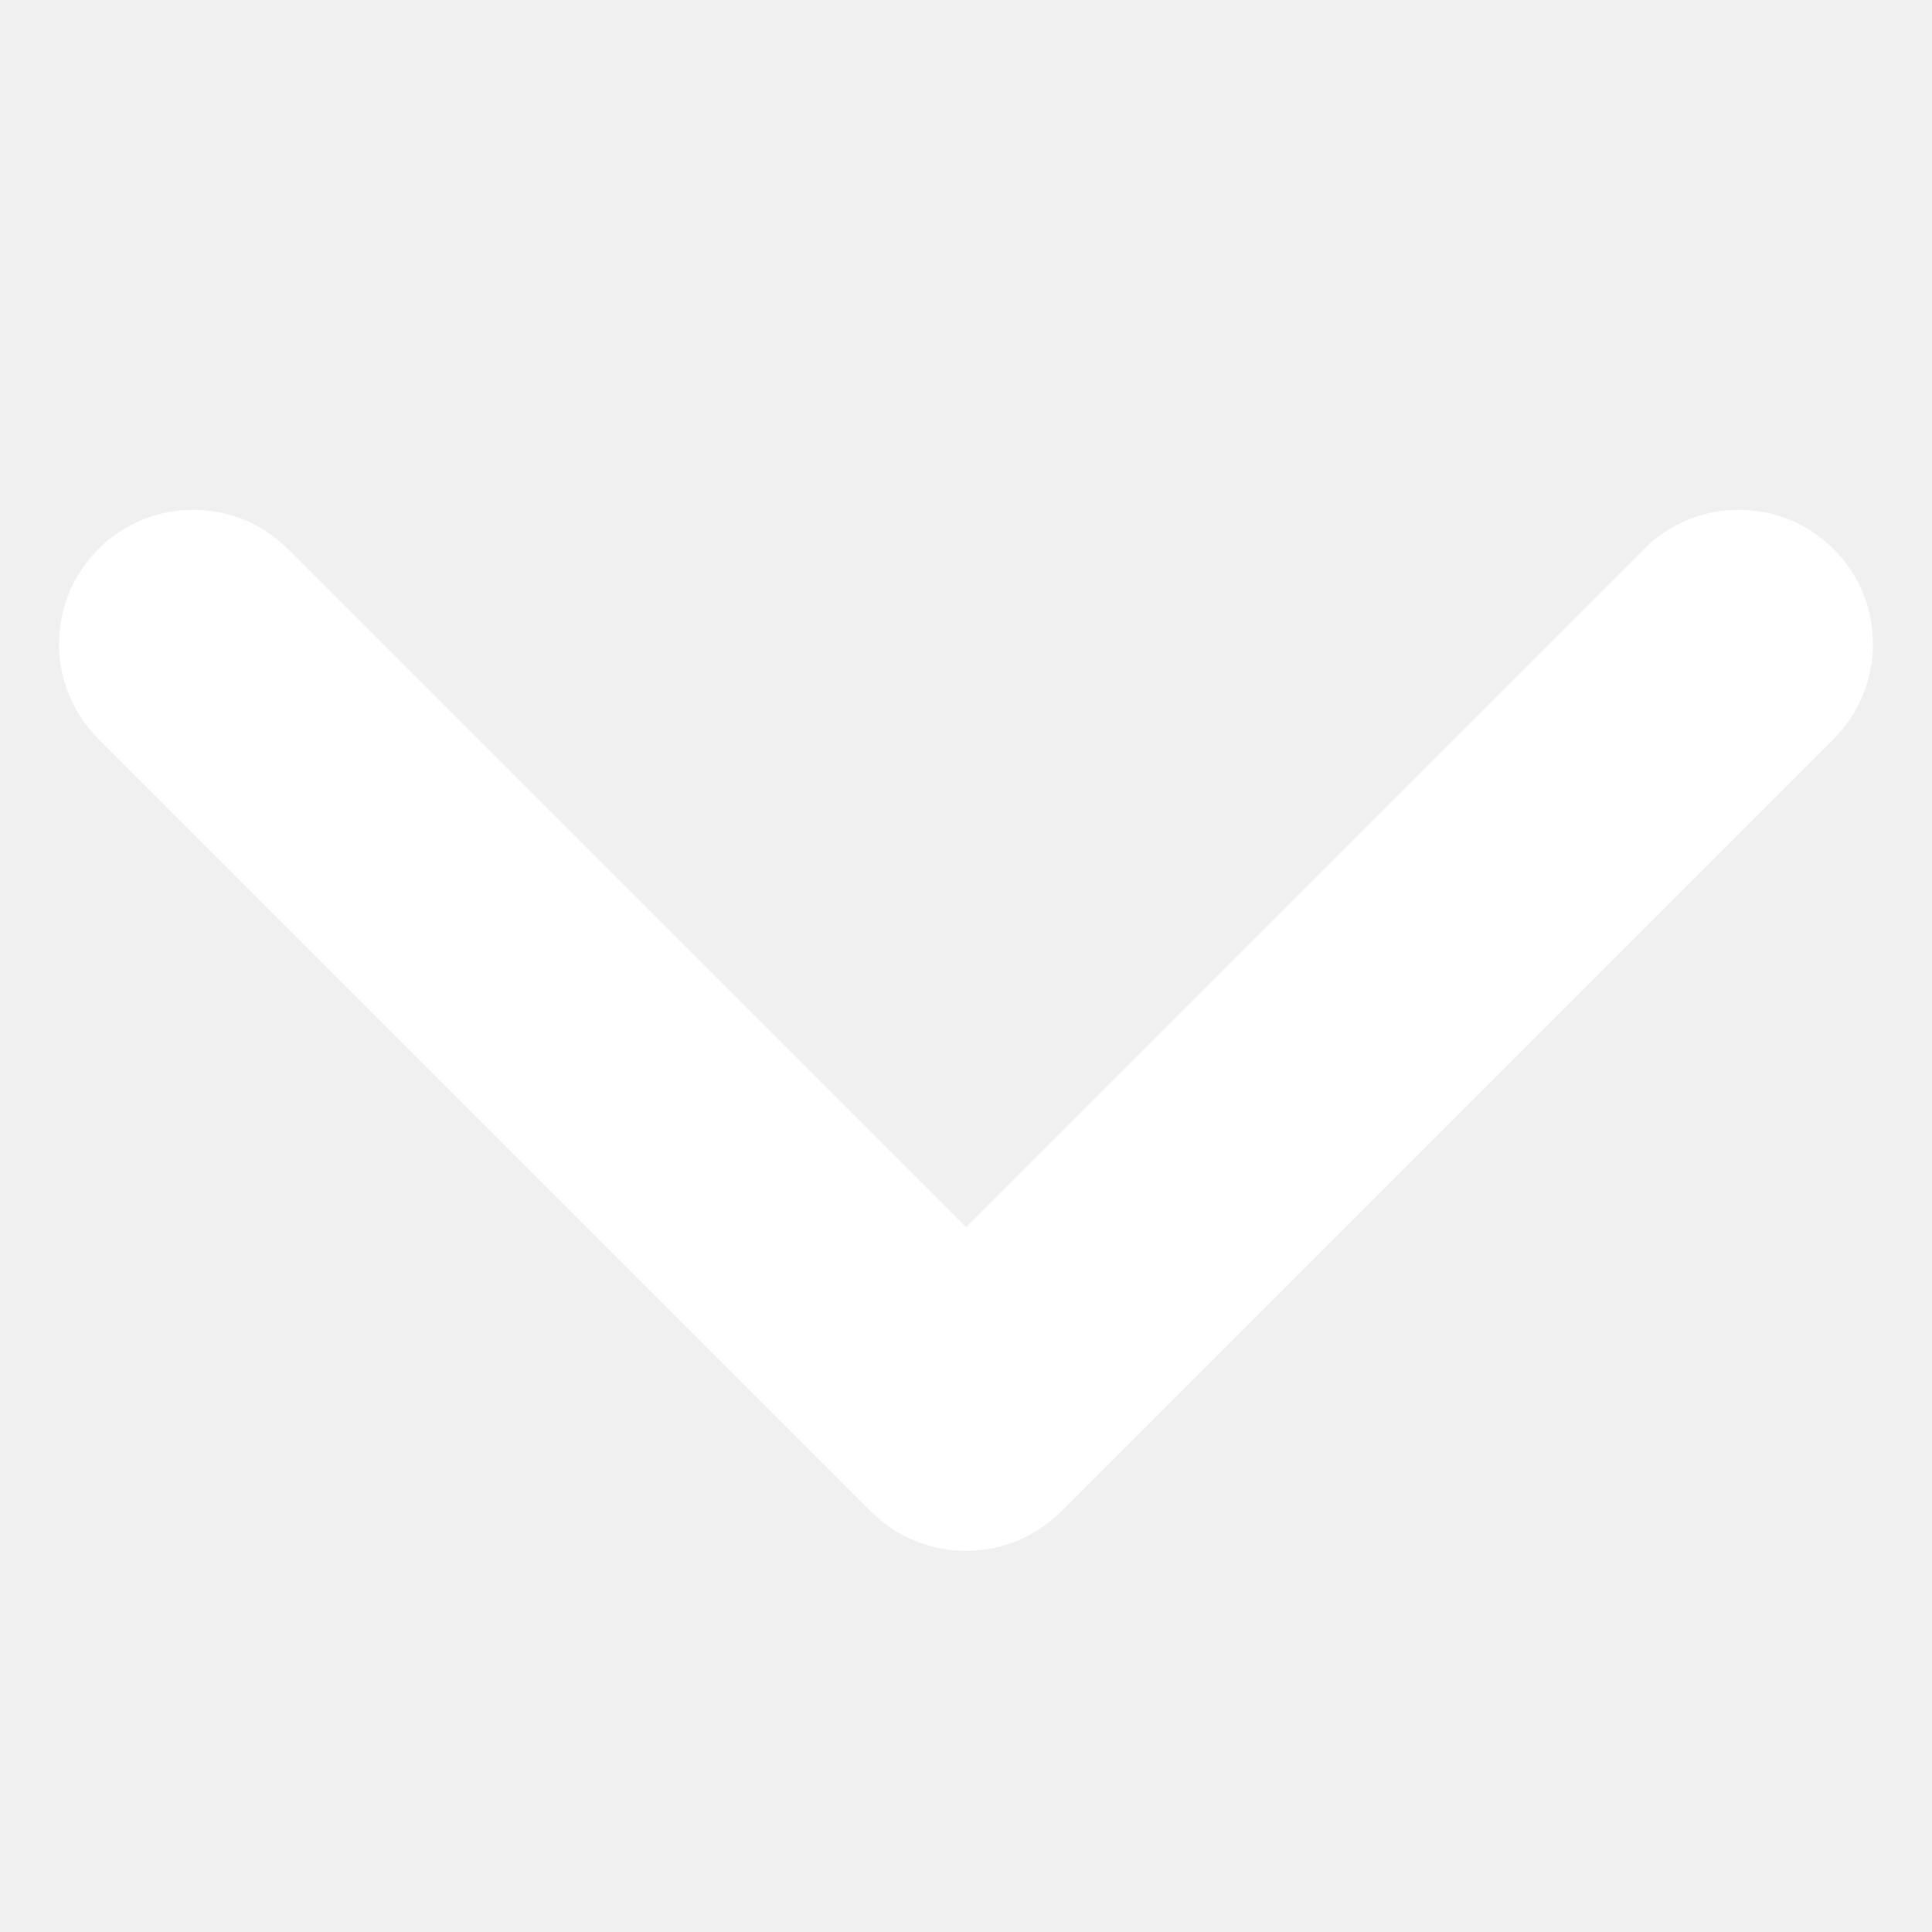
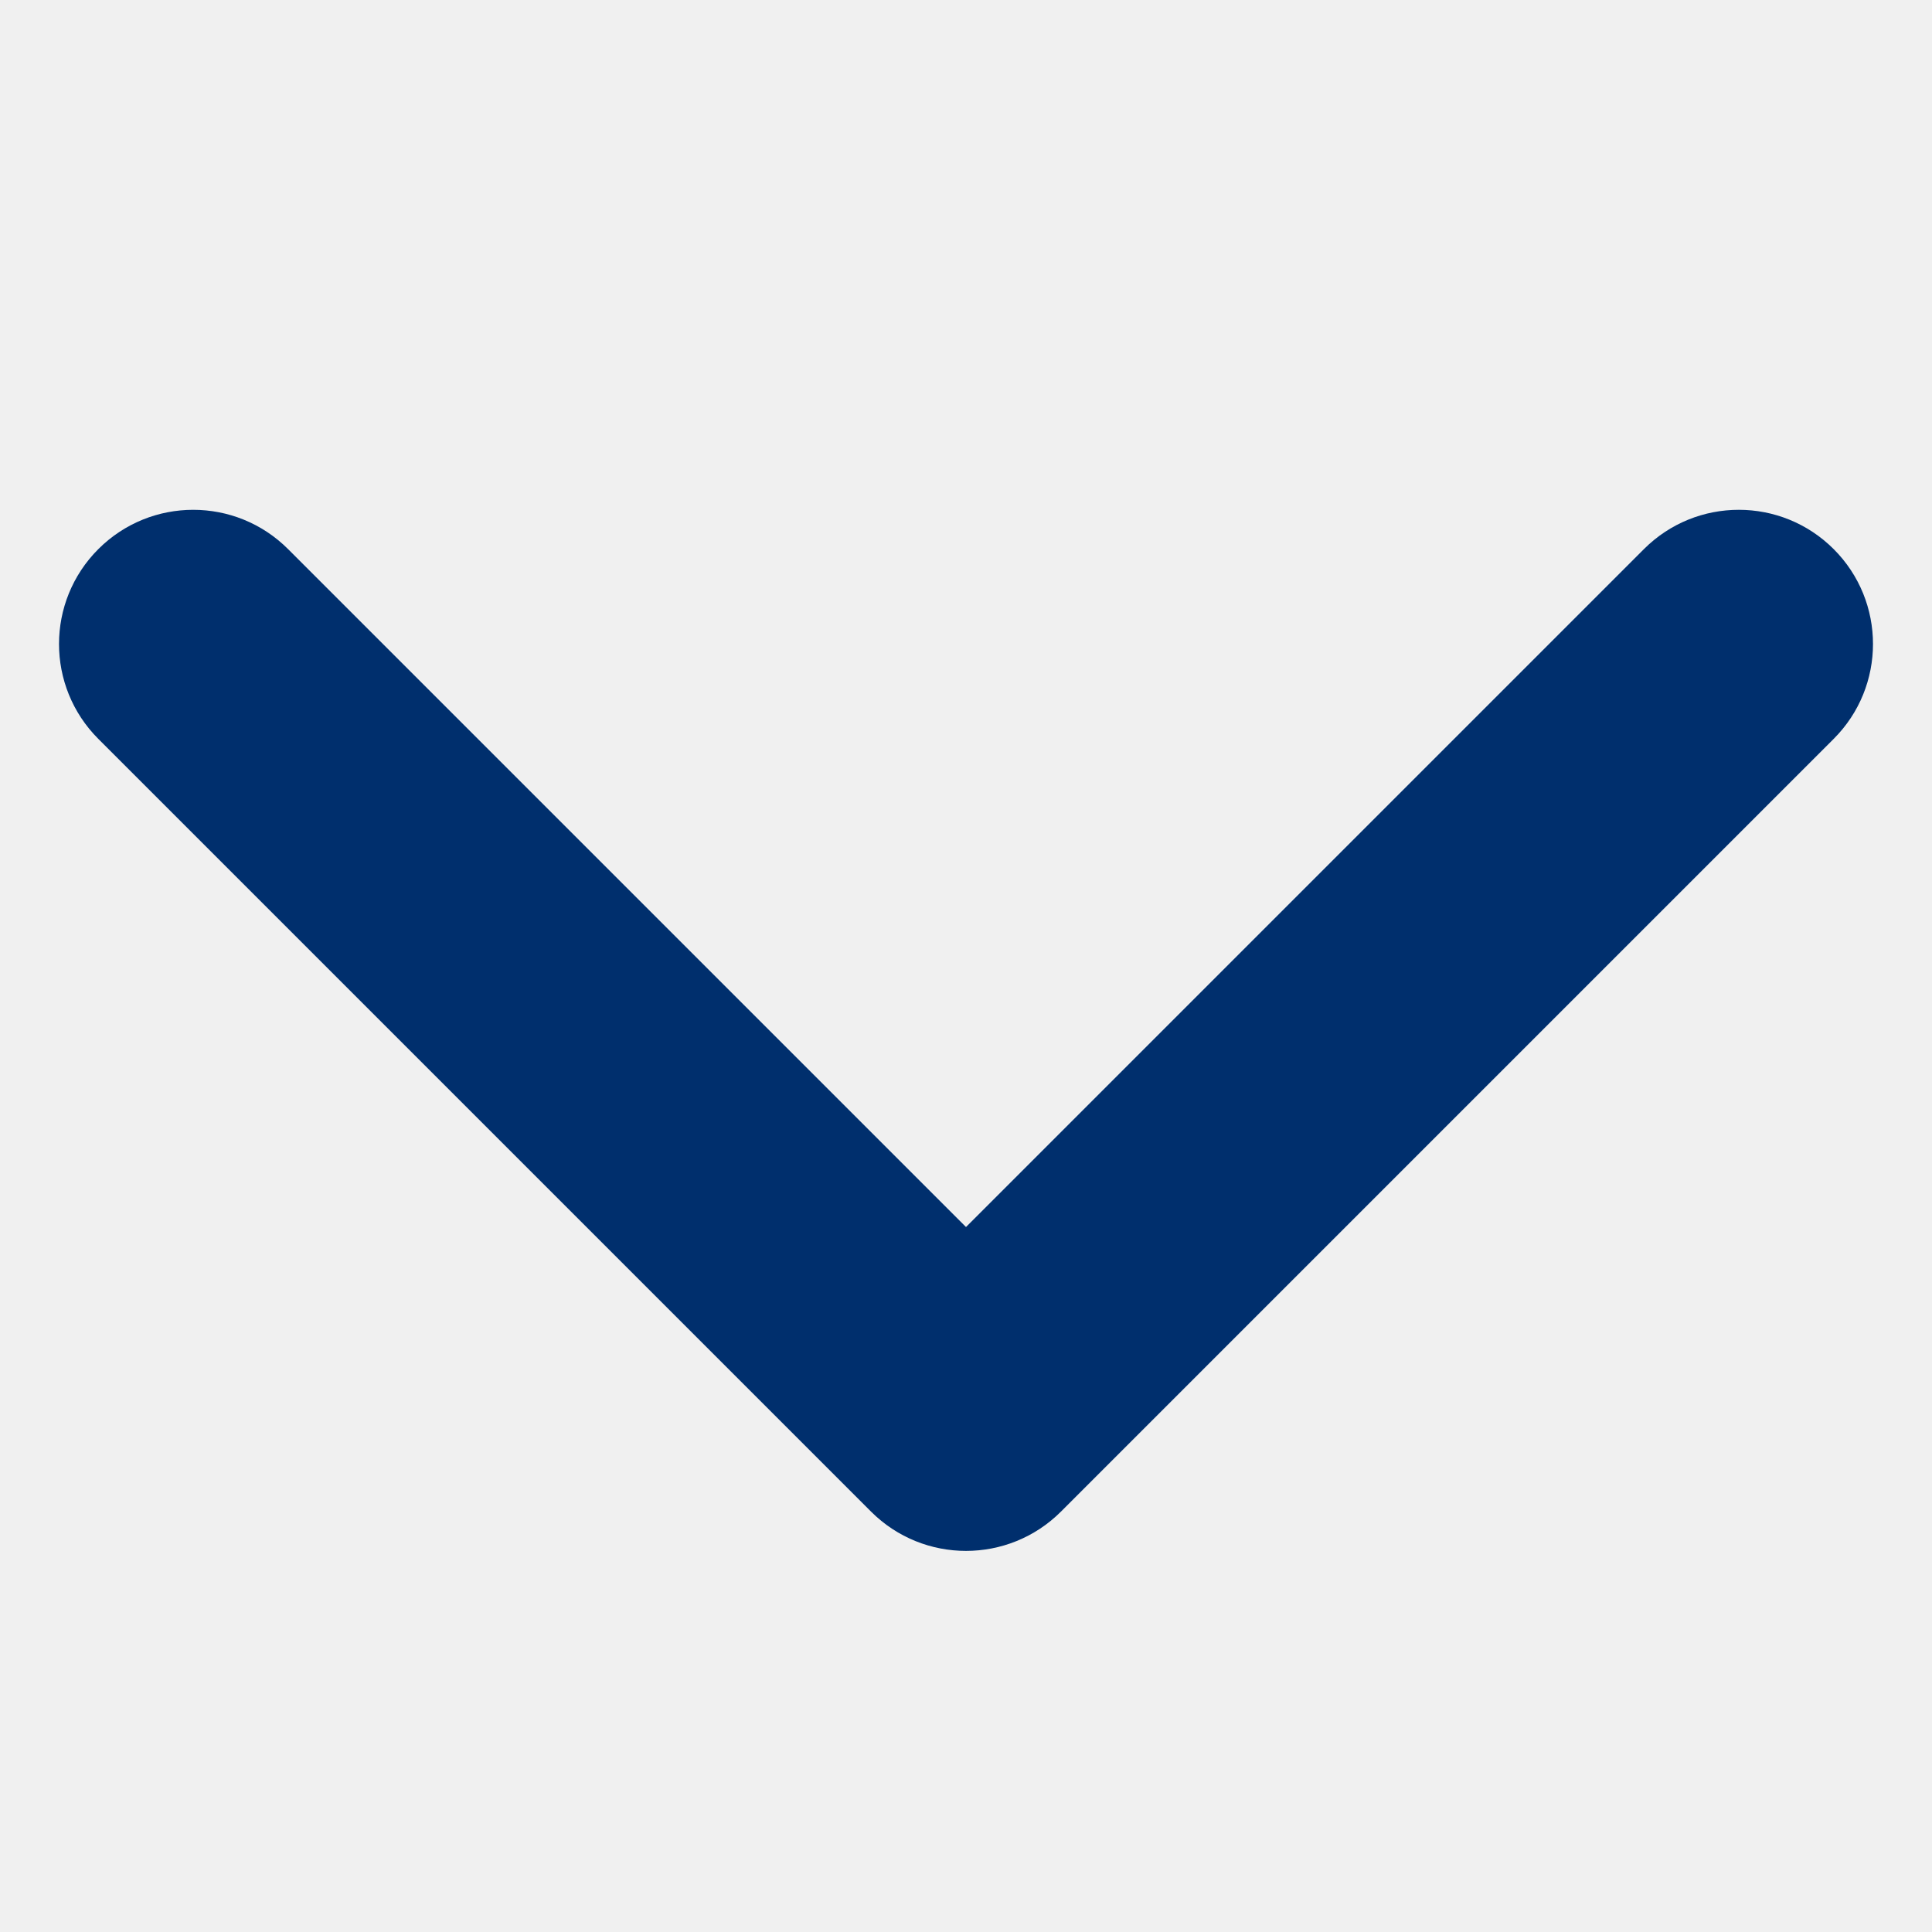
<svg aria-hidden="true" focusable="false" role="presentation" class="icon icon-chevron-down" viewBox="0 0 9 9">
-   <path d="M8.542 2.558a.625.625 0 0 1 0 .884l-3.6 3.6a.626.626 0 0 1-.884 0l-3.6-3.6a.625.625 0 1 1 .884-.884L4.5 5.716l3.158-3.158a.625.625 0 0 1 .884 0z" fill="#fff" />
+   <path d="M8.542 2.558a.625.625 0 0 1 0 .884l-3.6 3.6a.626.626 0 0 1-.884 0l-3.6-3.6a.625.625 0 1 1 .884-.884L4.5 5.716l3.158-3.158a.625.625 0 0 1 .884 0z" fill="#002f6d" />
</svg>
